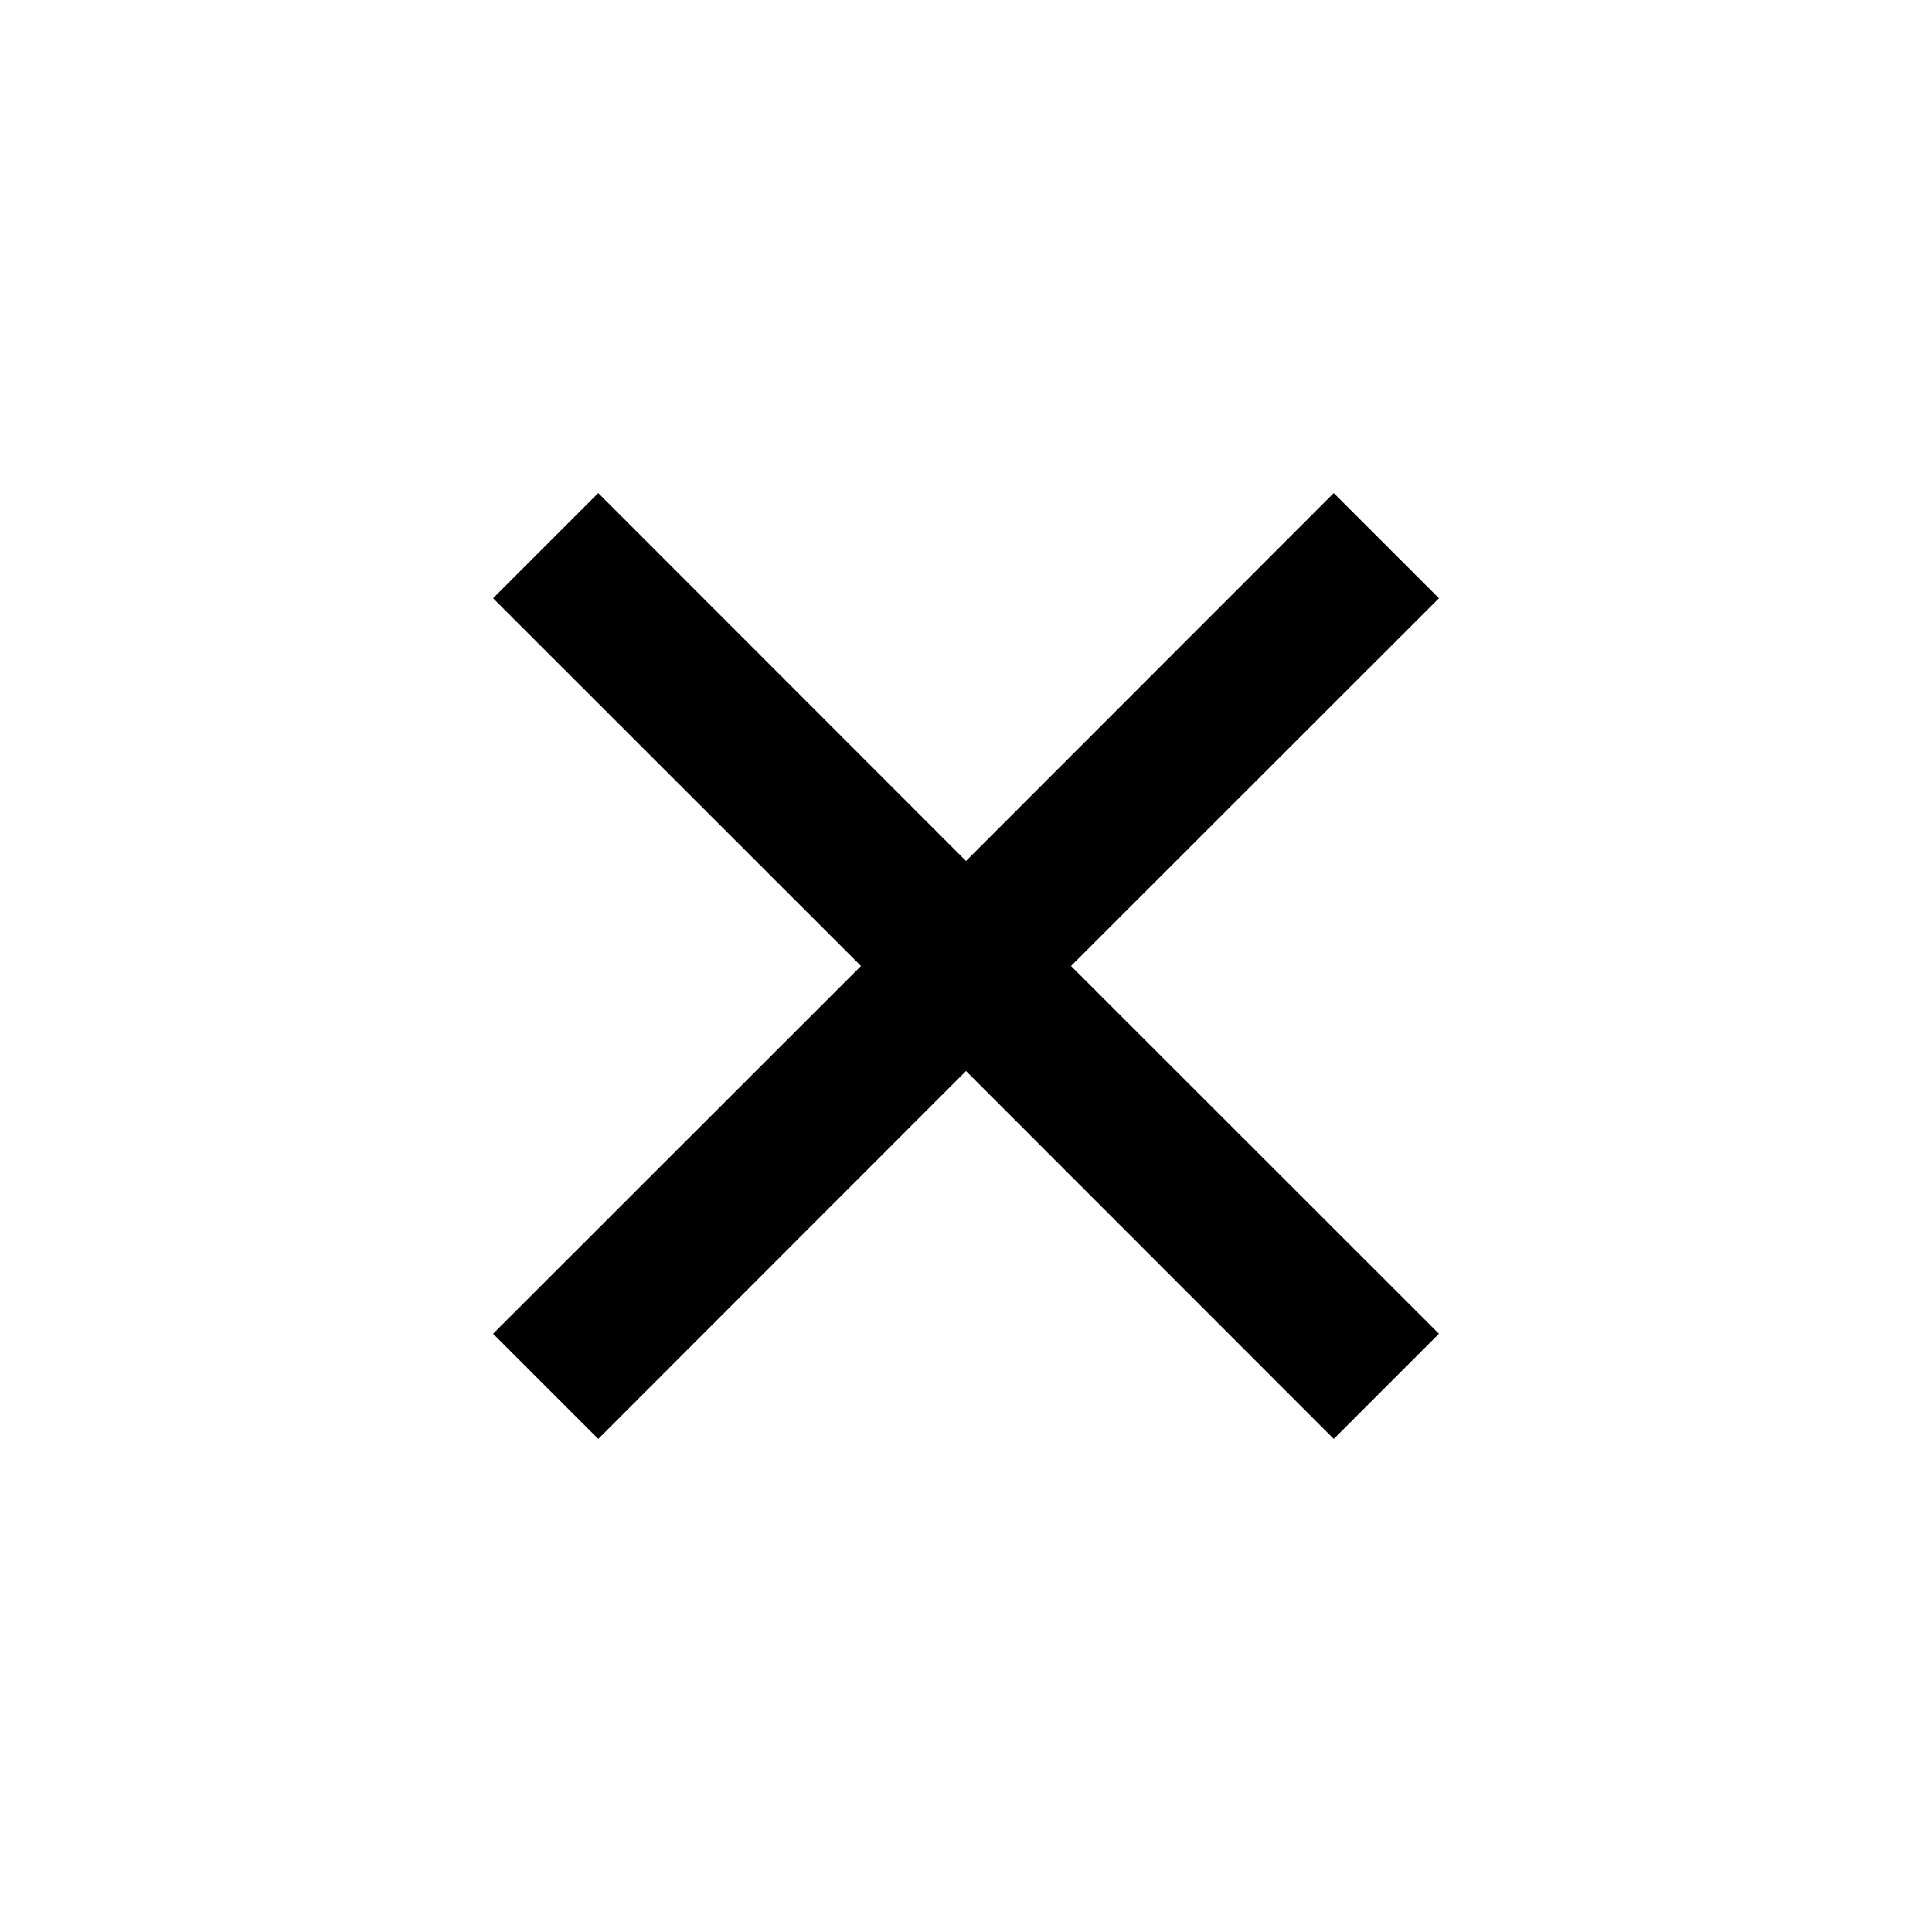
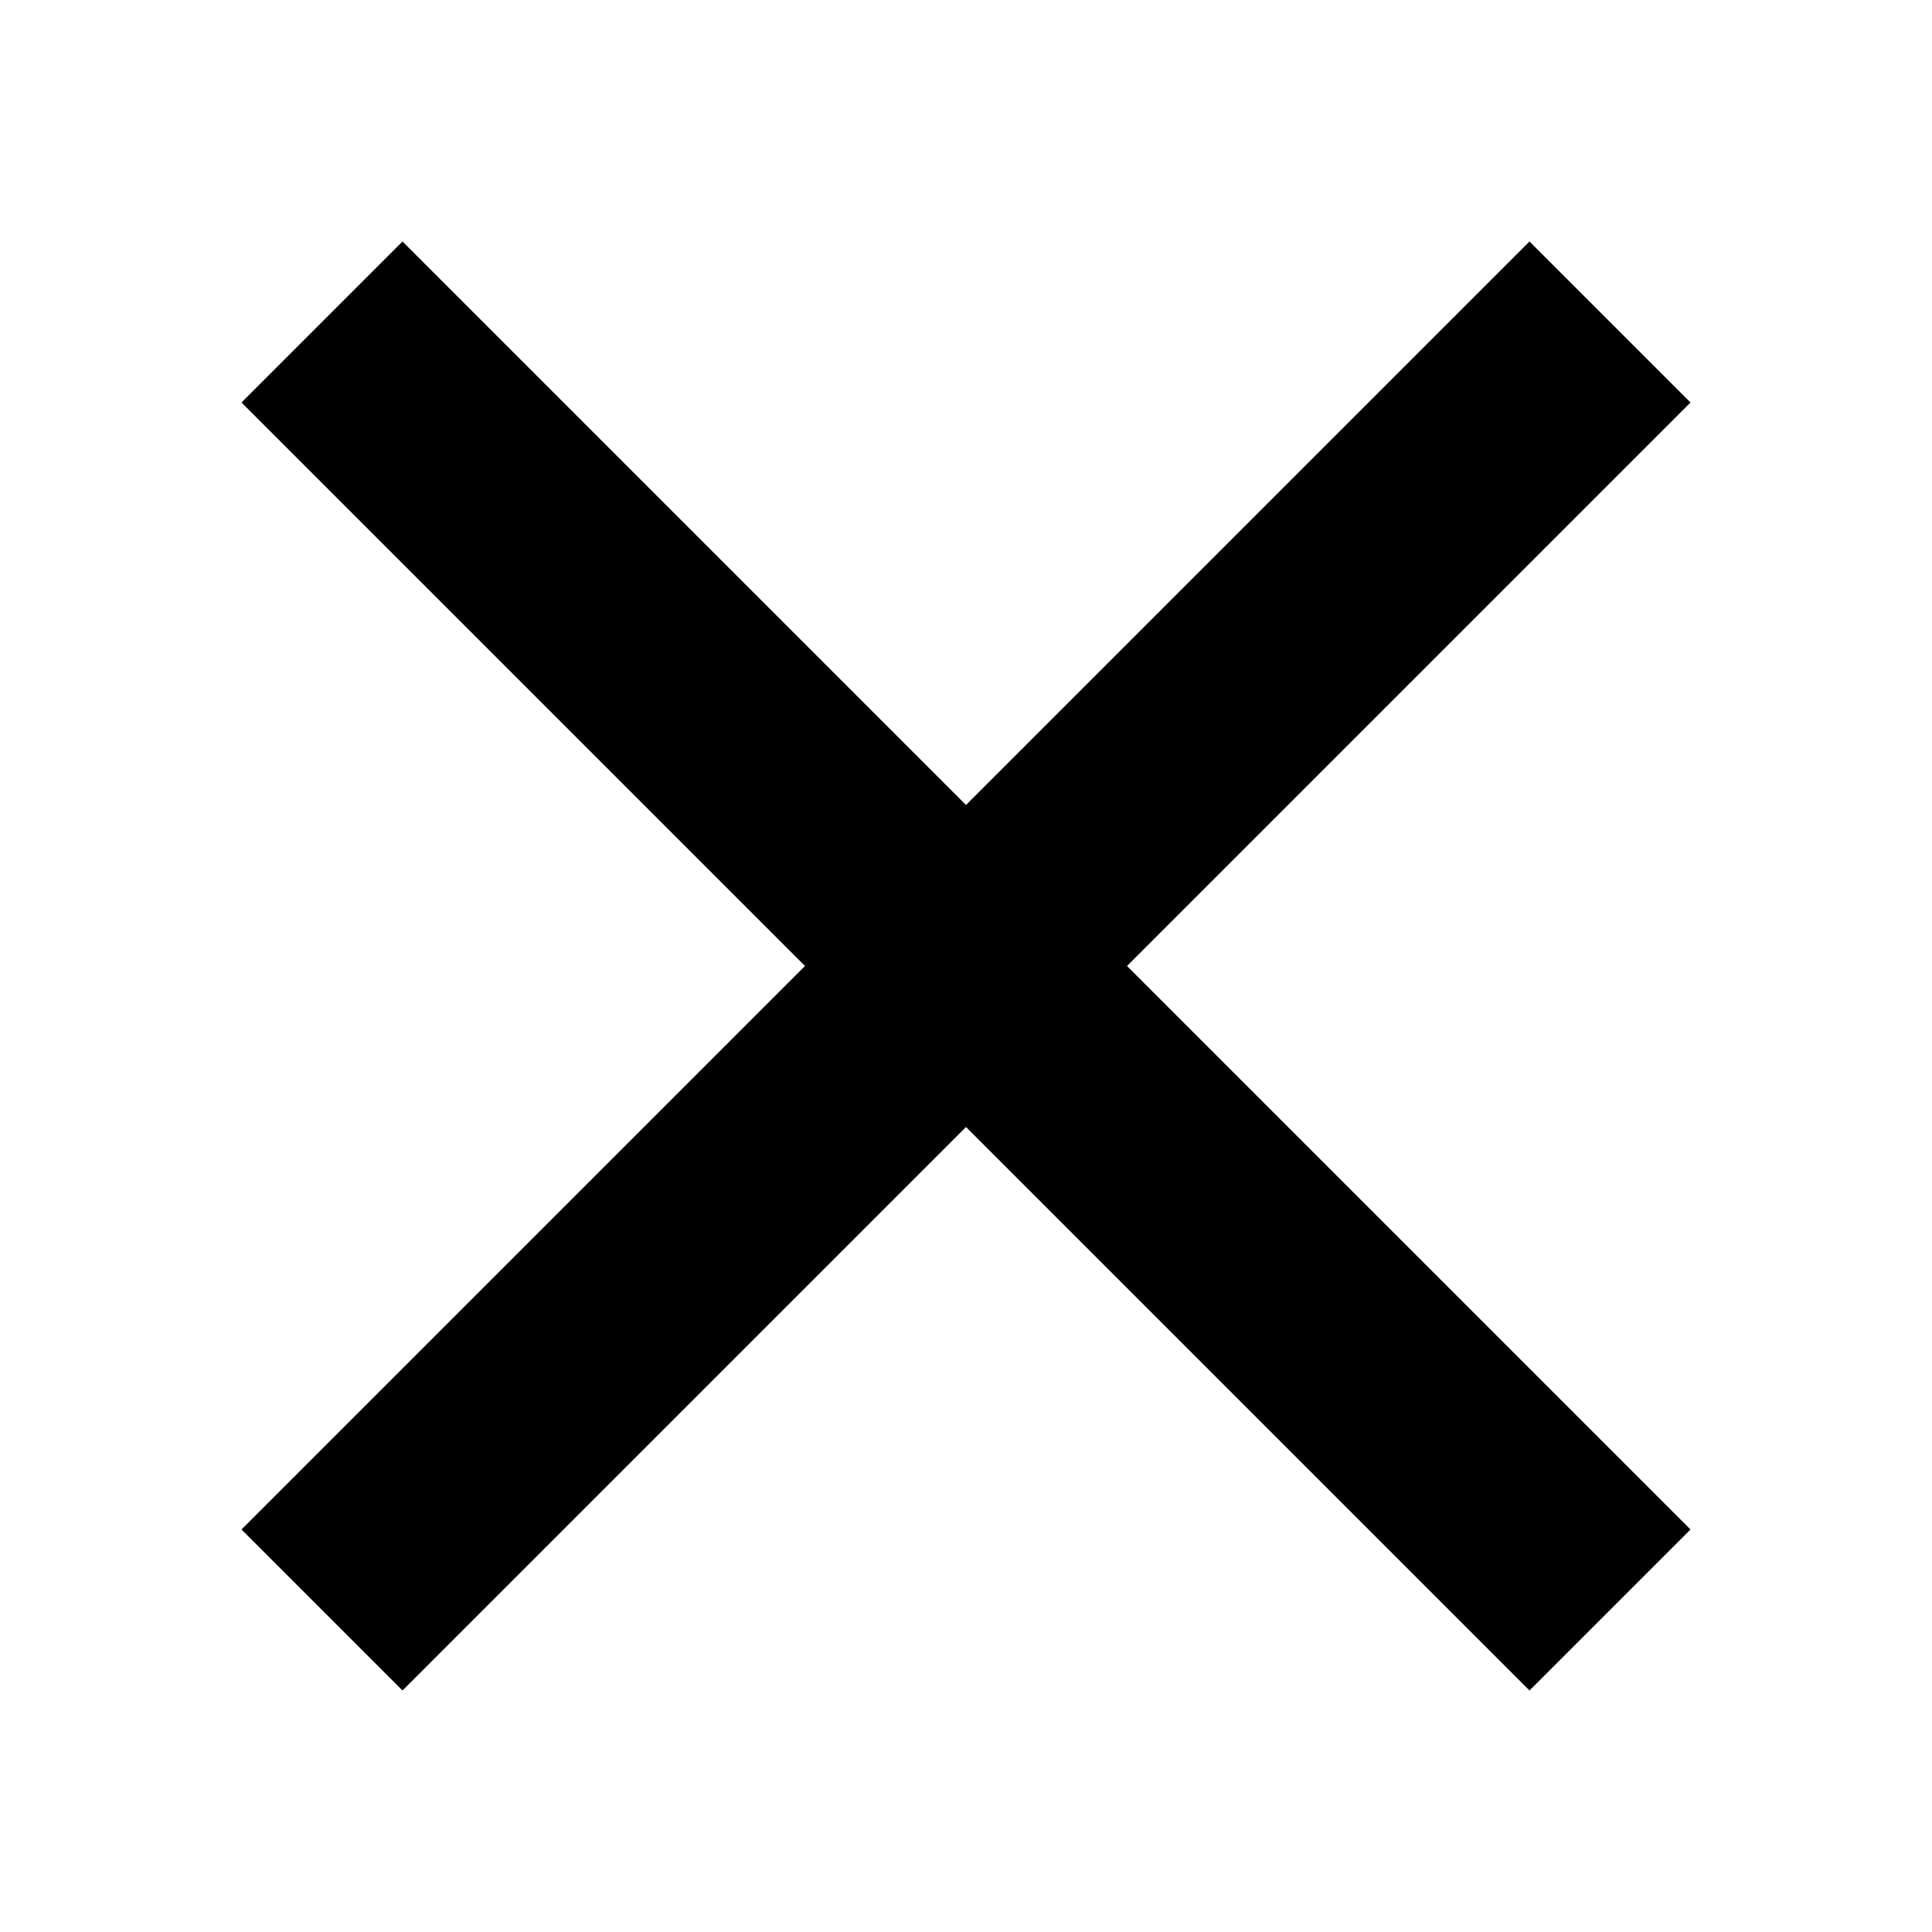
- <svg xmlns="http://www.w3.org/2000/svg" id="Layer_1" data-name="Layer 1" viewBox="0 0 117 117">
-   <polygon points="87.14 36.23 80.77 29.86 58.5 52.14 36.23 29.86 29.86 36.23 52.14 58.5 29.86 80.77 36.23 87.14 58.5 64.86 80.77 87.14 87.14 80.77 64.86 58.5 87.14 36.23" />
+ <svg xmlns="http://www.w3.org/2000/svg" id="Layer_1" data-name="Layer 1" viewBox="0 0 144 144">
+   <polygon points="126 30 114 18 72 60 30 18 18 30 60 72 18 114 30 126 72 84 114 126 126 114 84 72 126 30" />
</svg>
